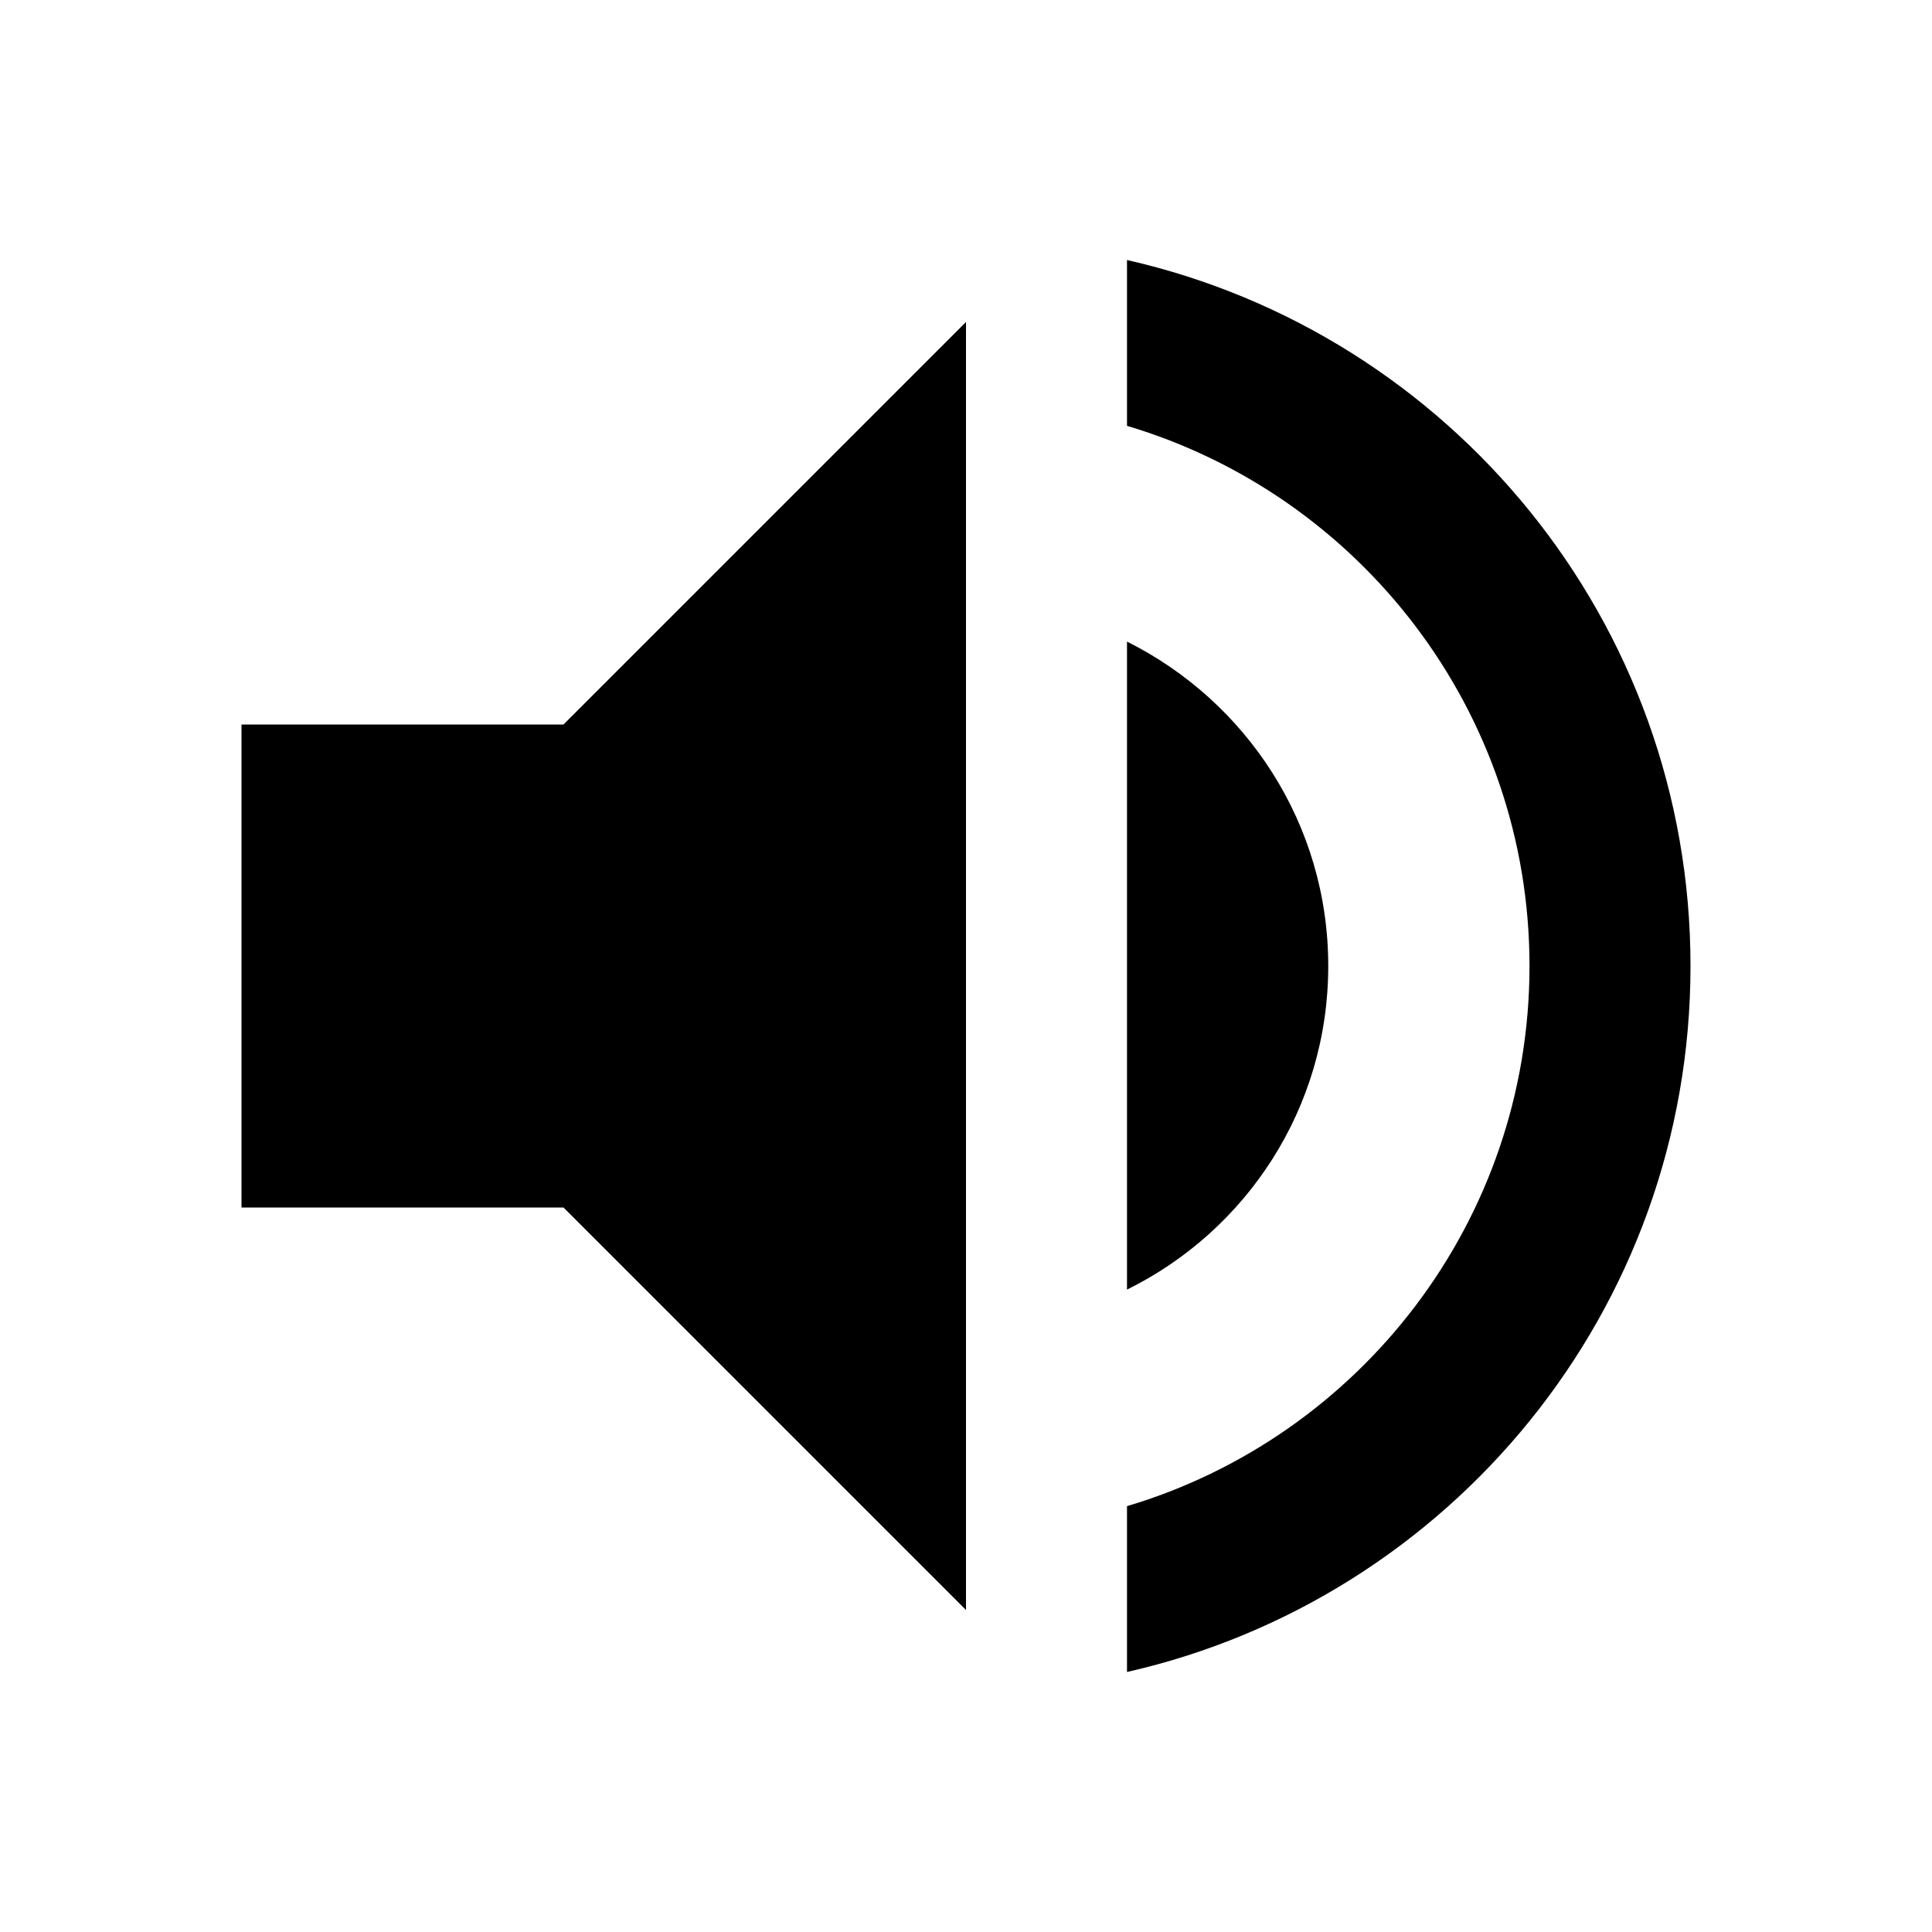
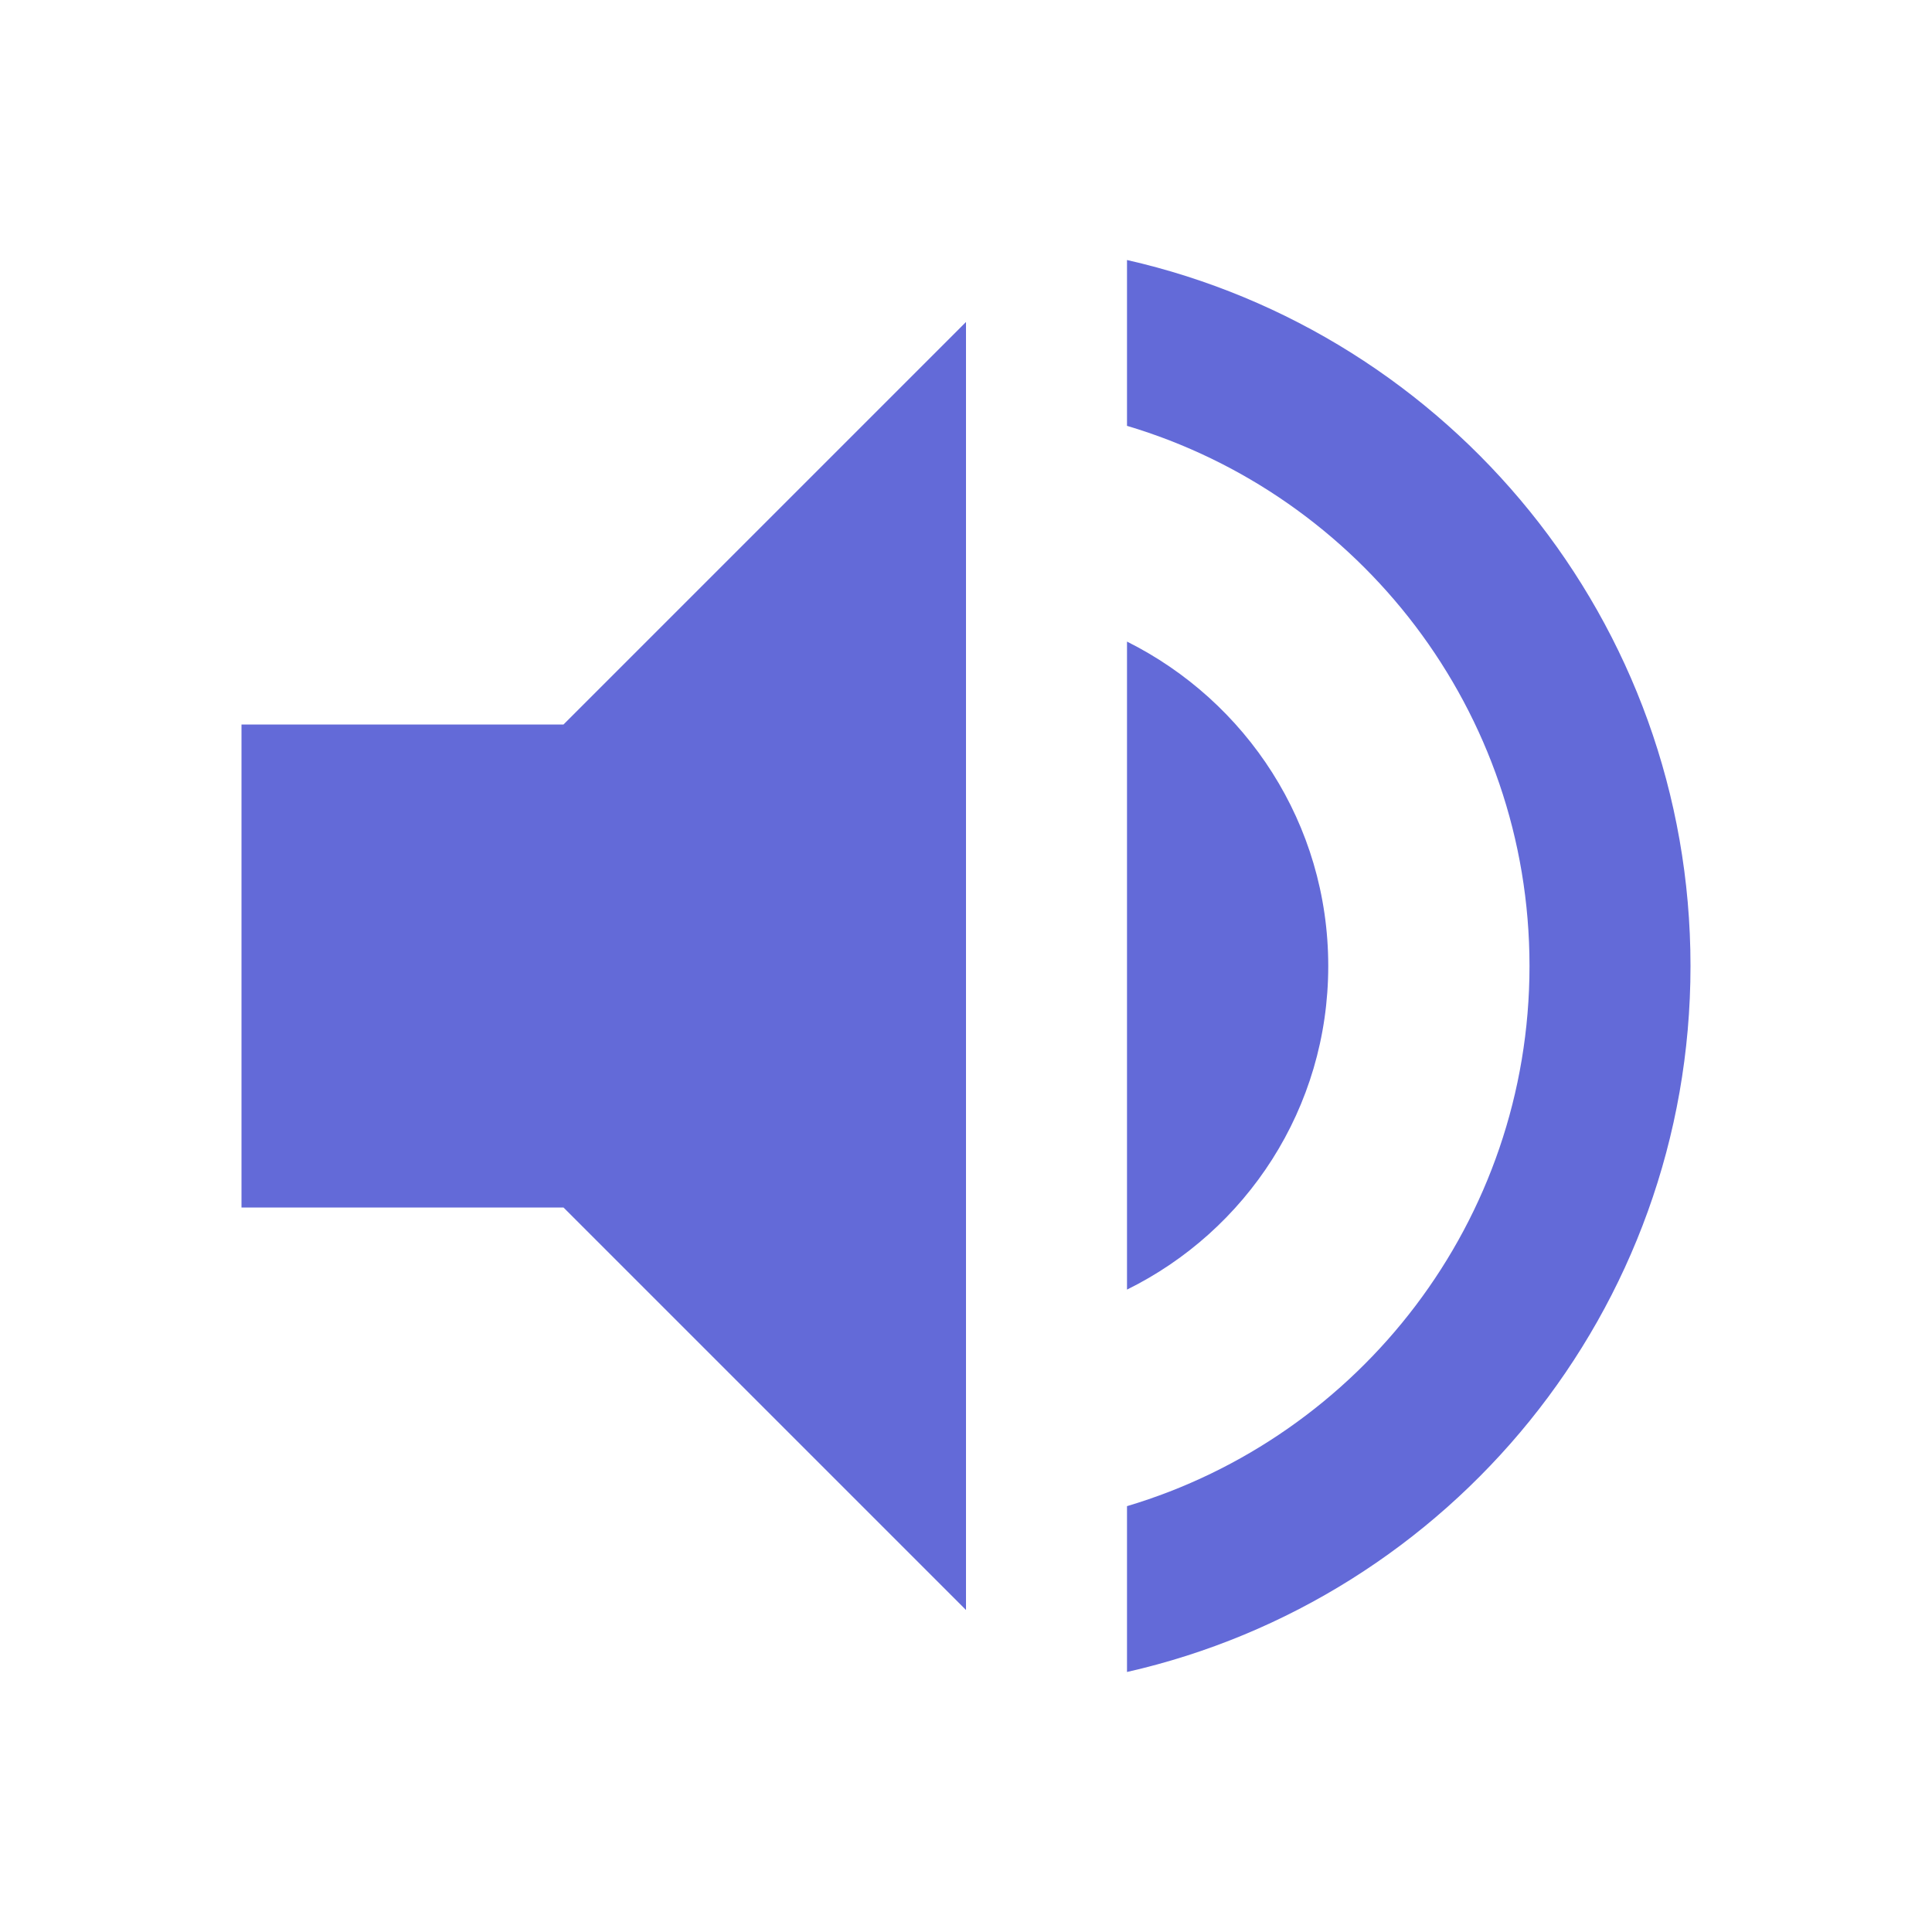
- <svg xmlns="http://www.w3.org/2000/svg" height="24px" viewBox="0 0 24 24" width="24px" fill="#000000">
+ <svg xmlns="http://www.w3.org/2000/svg" height="24px" viewBox="0 0 24 24" width="24px" fill="#636AD8">
  <path d="M0 0h24v24H0V0z" fill="none" />
  <path d="M3 9v6h4l5 5V4L7 9H3zm13.5 3c0-1.77-1.02-3.29-2.5-4.03v8.05c1.48-.73 2.5-2.25 2.5-4.02zM14 3.23v2.06c2.89.86 5 3.54 5 6.71s-2.11 5.85-5 6.71v2.06c4.01-.91 7-4.49 7-8.77s-2.99-7.86-7-8.77z" />
</svg>
